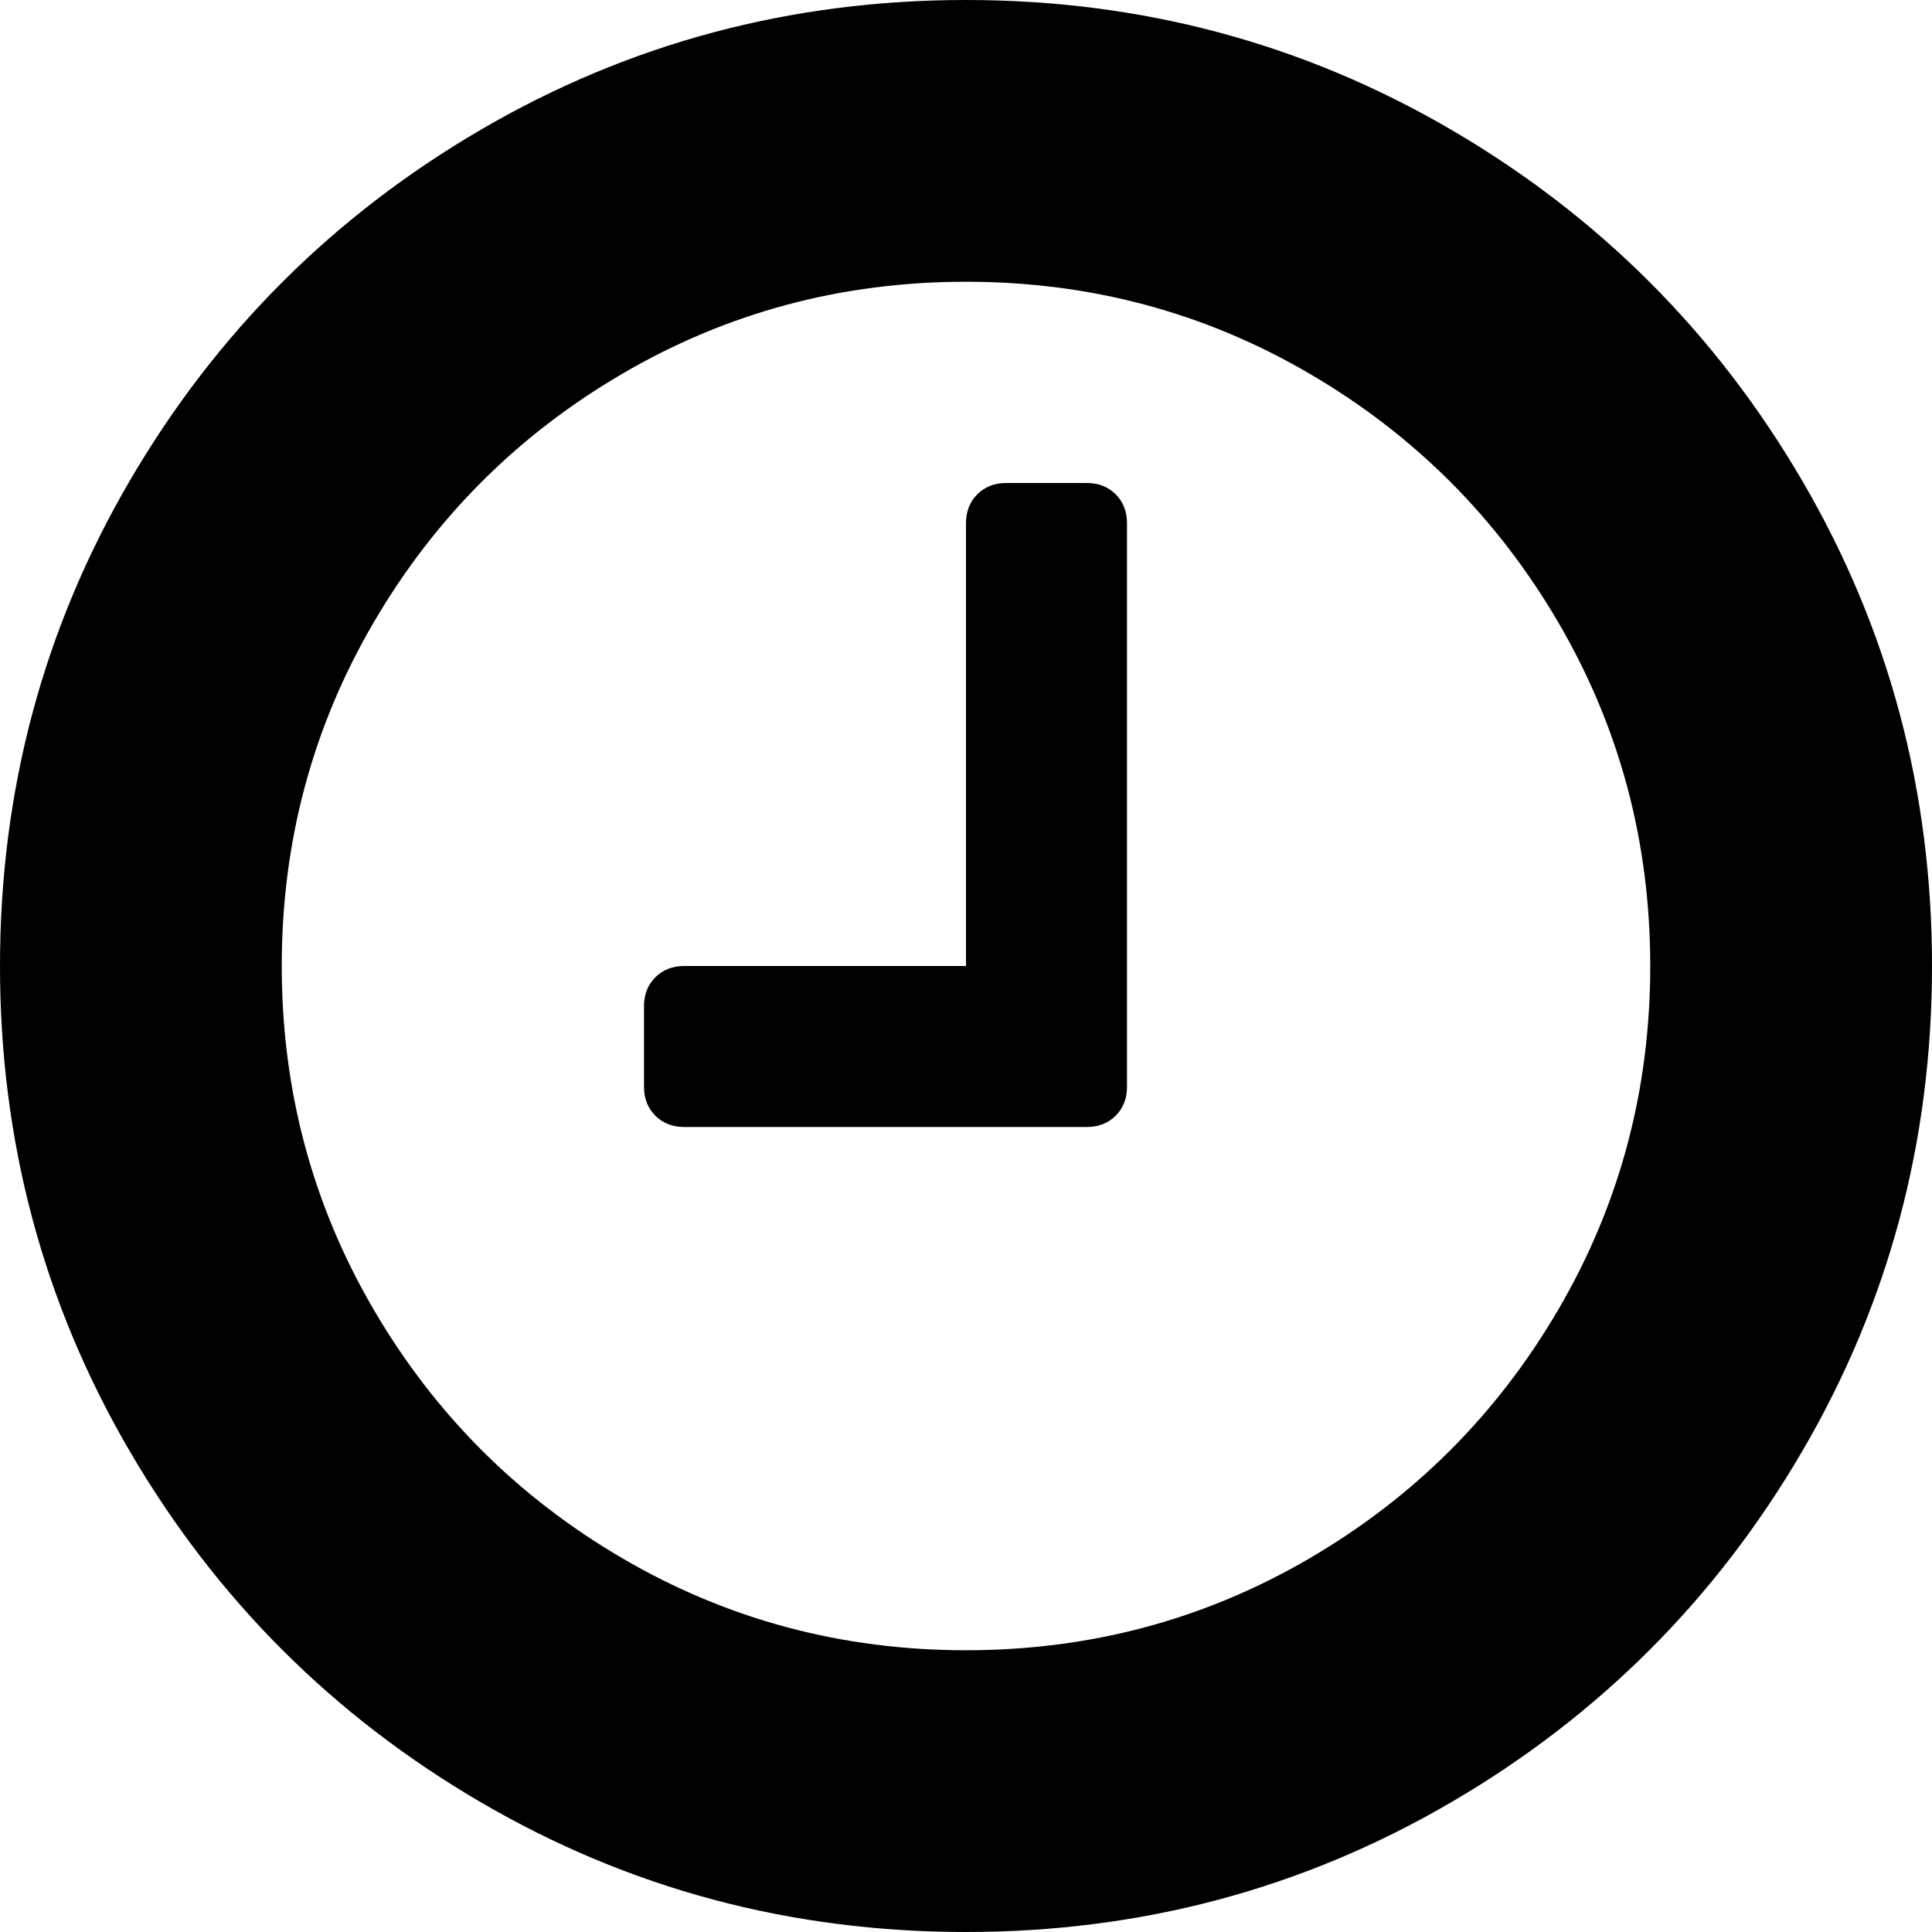
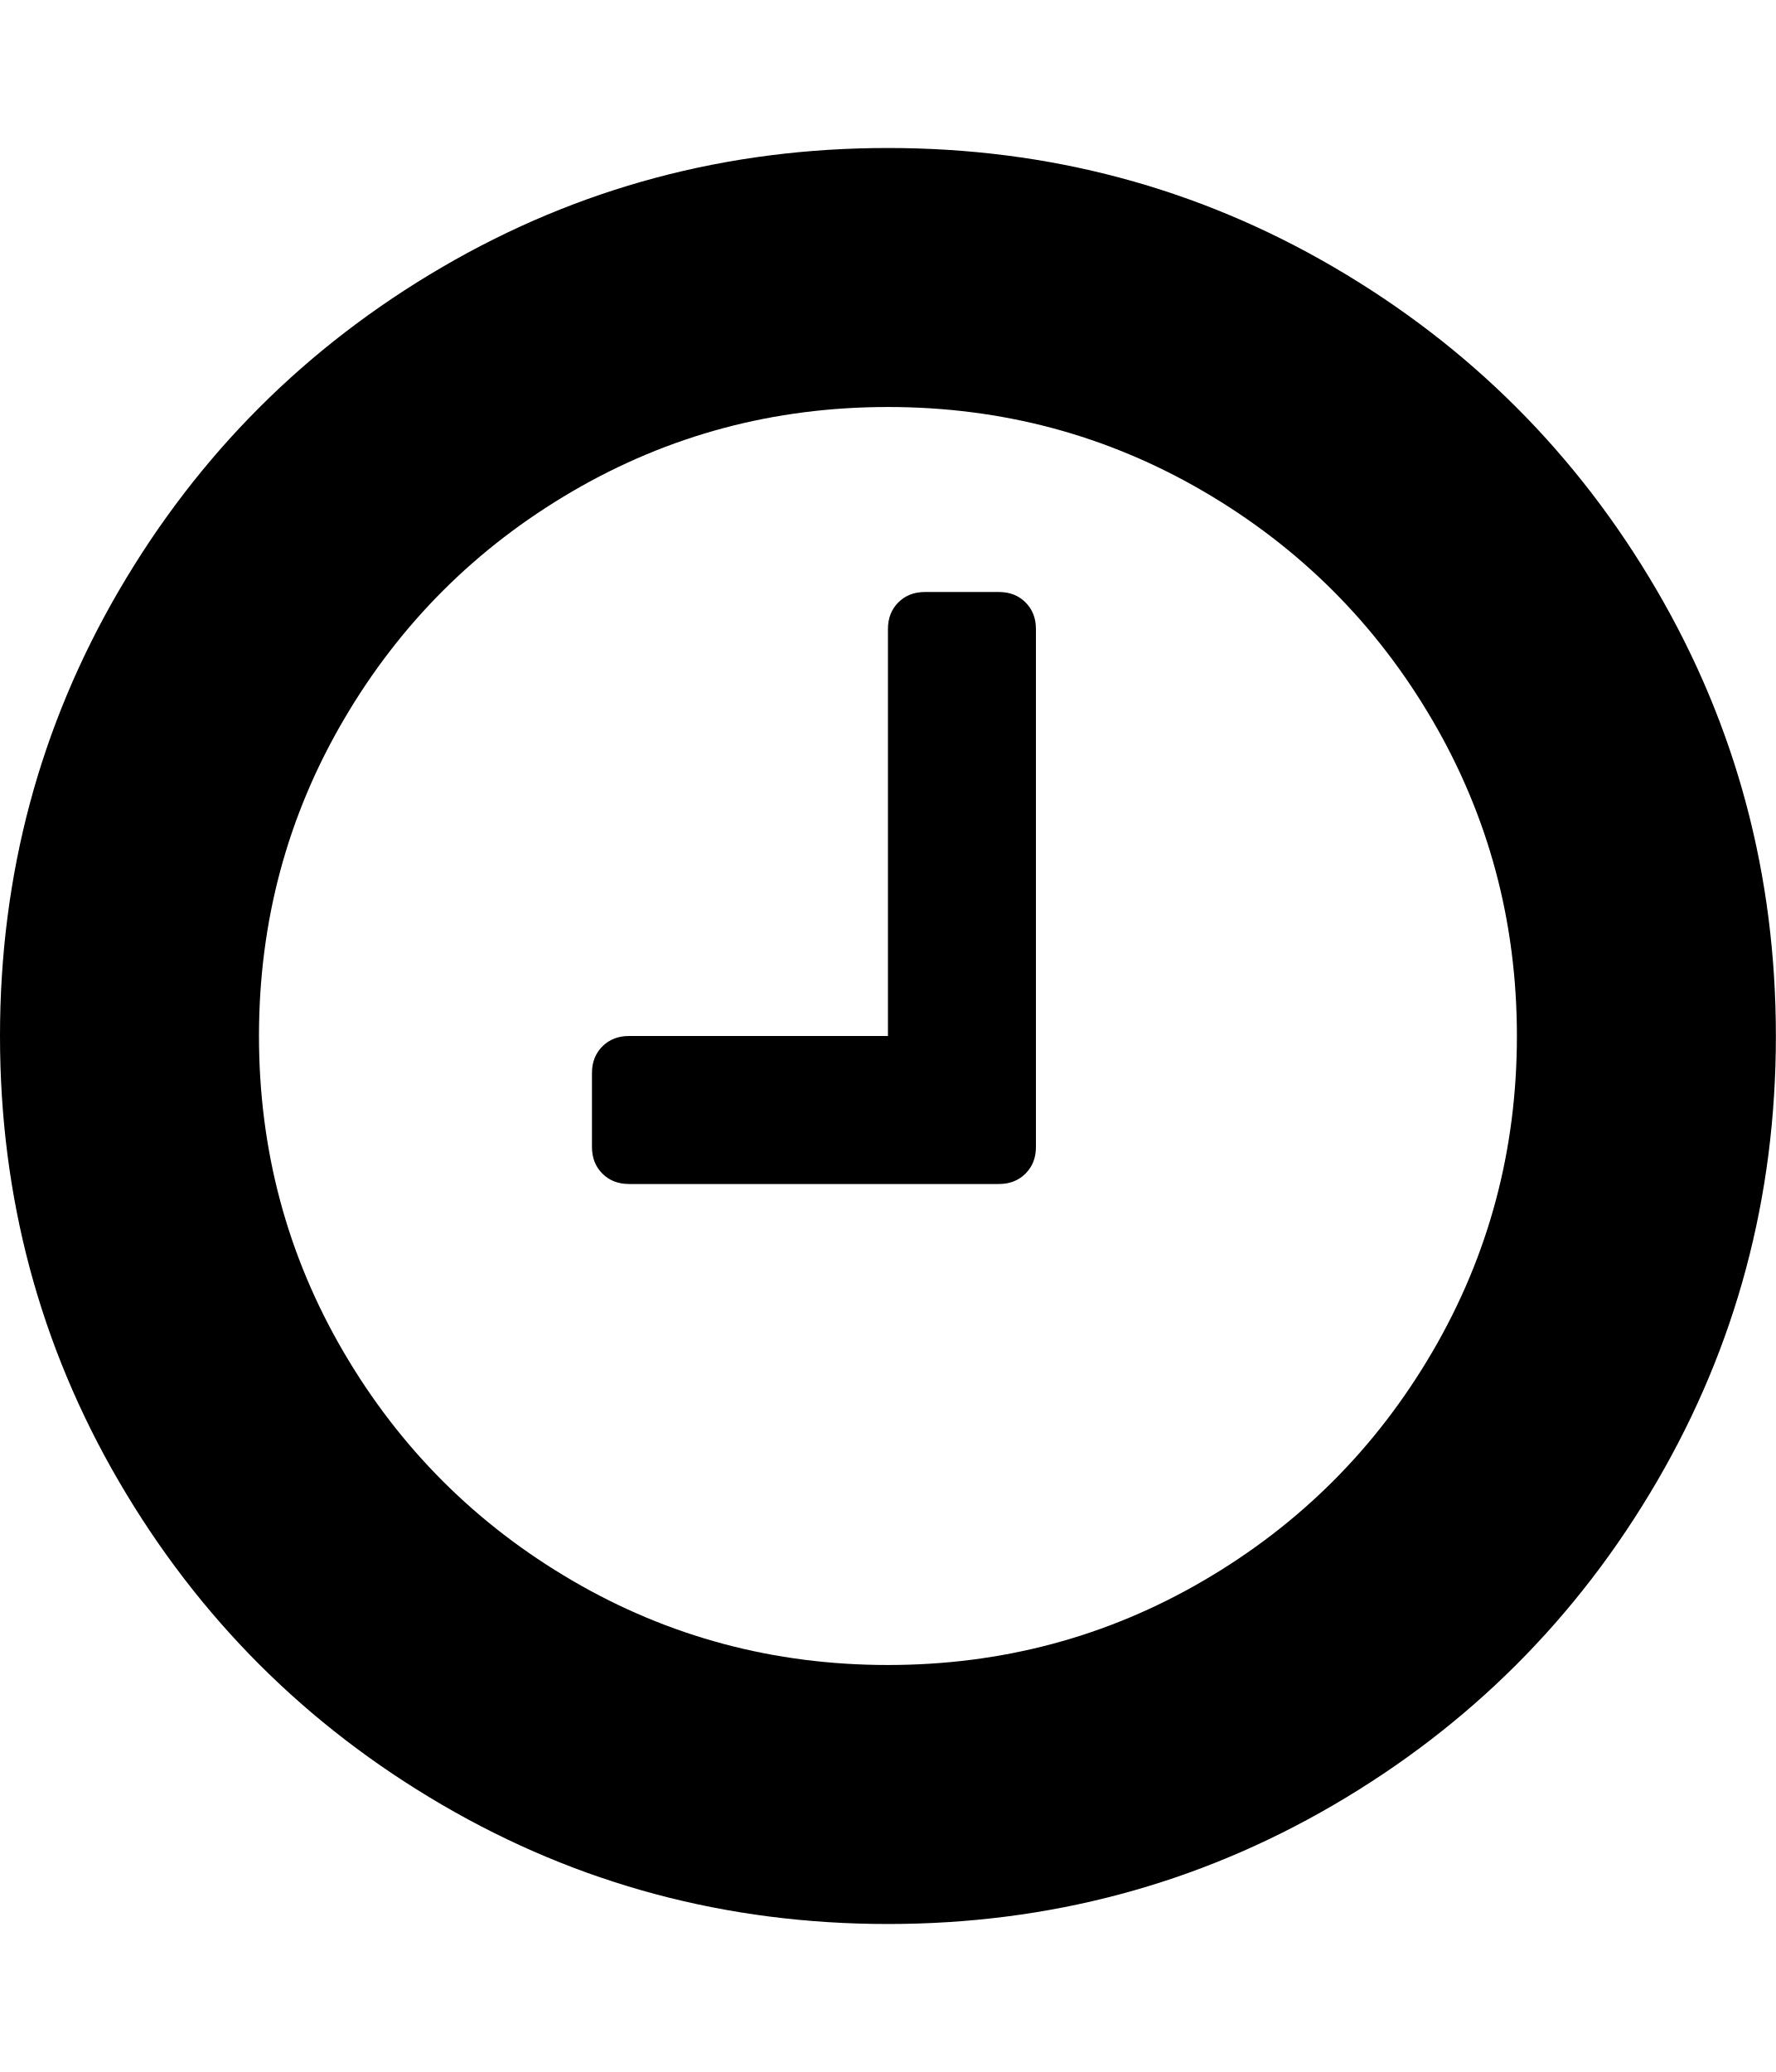
- <svg xmlns="http://www.w3.org/2000/svg" class="inline-svg--fa" data-icon="clock-o" viewBox="128 128 1536 1536">
-   <path fill="currentColor" d="M1024 544v448q0 14-9 23t-23 9H672q-14 0-23-9t-9-23v-64q0-14 9-23t23-9h224V544q0-14 9-23t23-9h64q14 0 23 9t9 23zm416 352q0-148-73-273t-198-198-273-73-273 73-198 198-73 273 73 273 198 198 273 73 273-73 198-198 73-273zm224 0q0 209-103 385.5T1281.5 1561 896 1664t-385.5-103T231 1281.5 128 896t103-385.5T510.5 231 896 128t385.5 103T1561 510.5 1664 896z" />
+ <svg xmlns="http://www.w3.org/2000/svg" class="inline-svg--fa" viewBox="0 0 1536 1792">
+   <path fill="currentColor" d="M896 544v448q0 14-9 23t-23 9H544q-14 0-23-9t-9-23v-64q0-14 9-23t23-9h224V544q0-14 9-23t23-9h64q14 0 23 9t9 23zm416 352q0-148-73-273t-198-198-273-73-273 73-198 198-73 273 73 273 198 198 273 73 273-73 198-198 73-273zm224 0q0 209-103 385.5T1153.5 1561 768 1664t-385.5-103T103 1281.5 0 896t103-385.5T382.5 231 768 128t385.5 103T1433 510.5 1536 896z" />
</svg>
